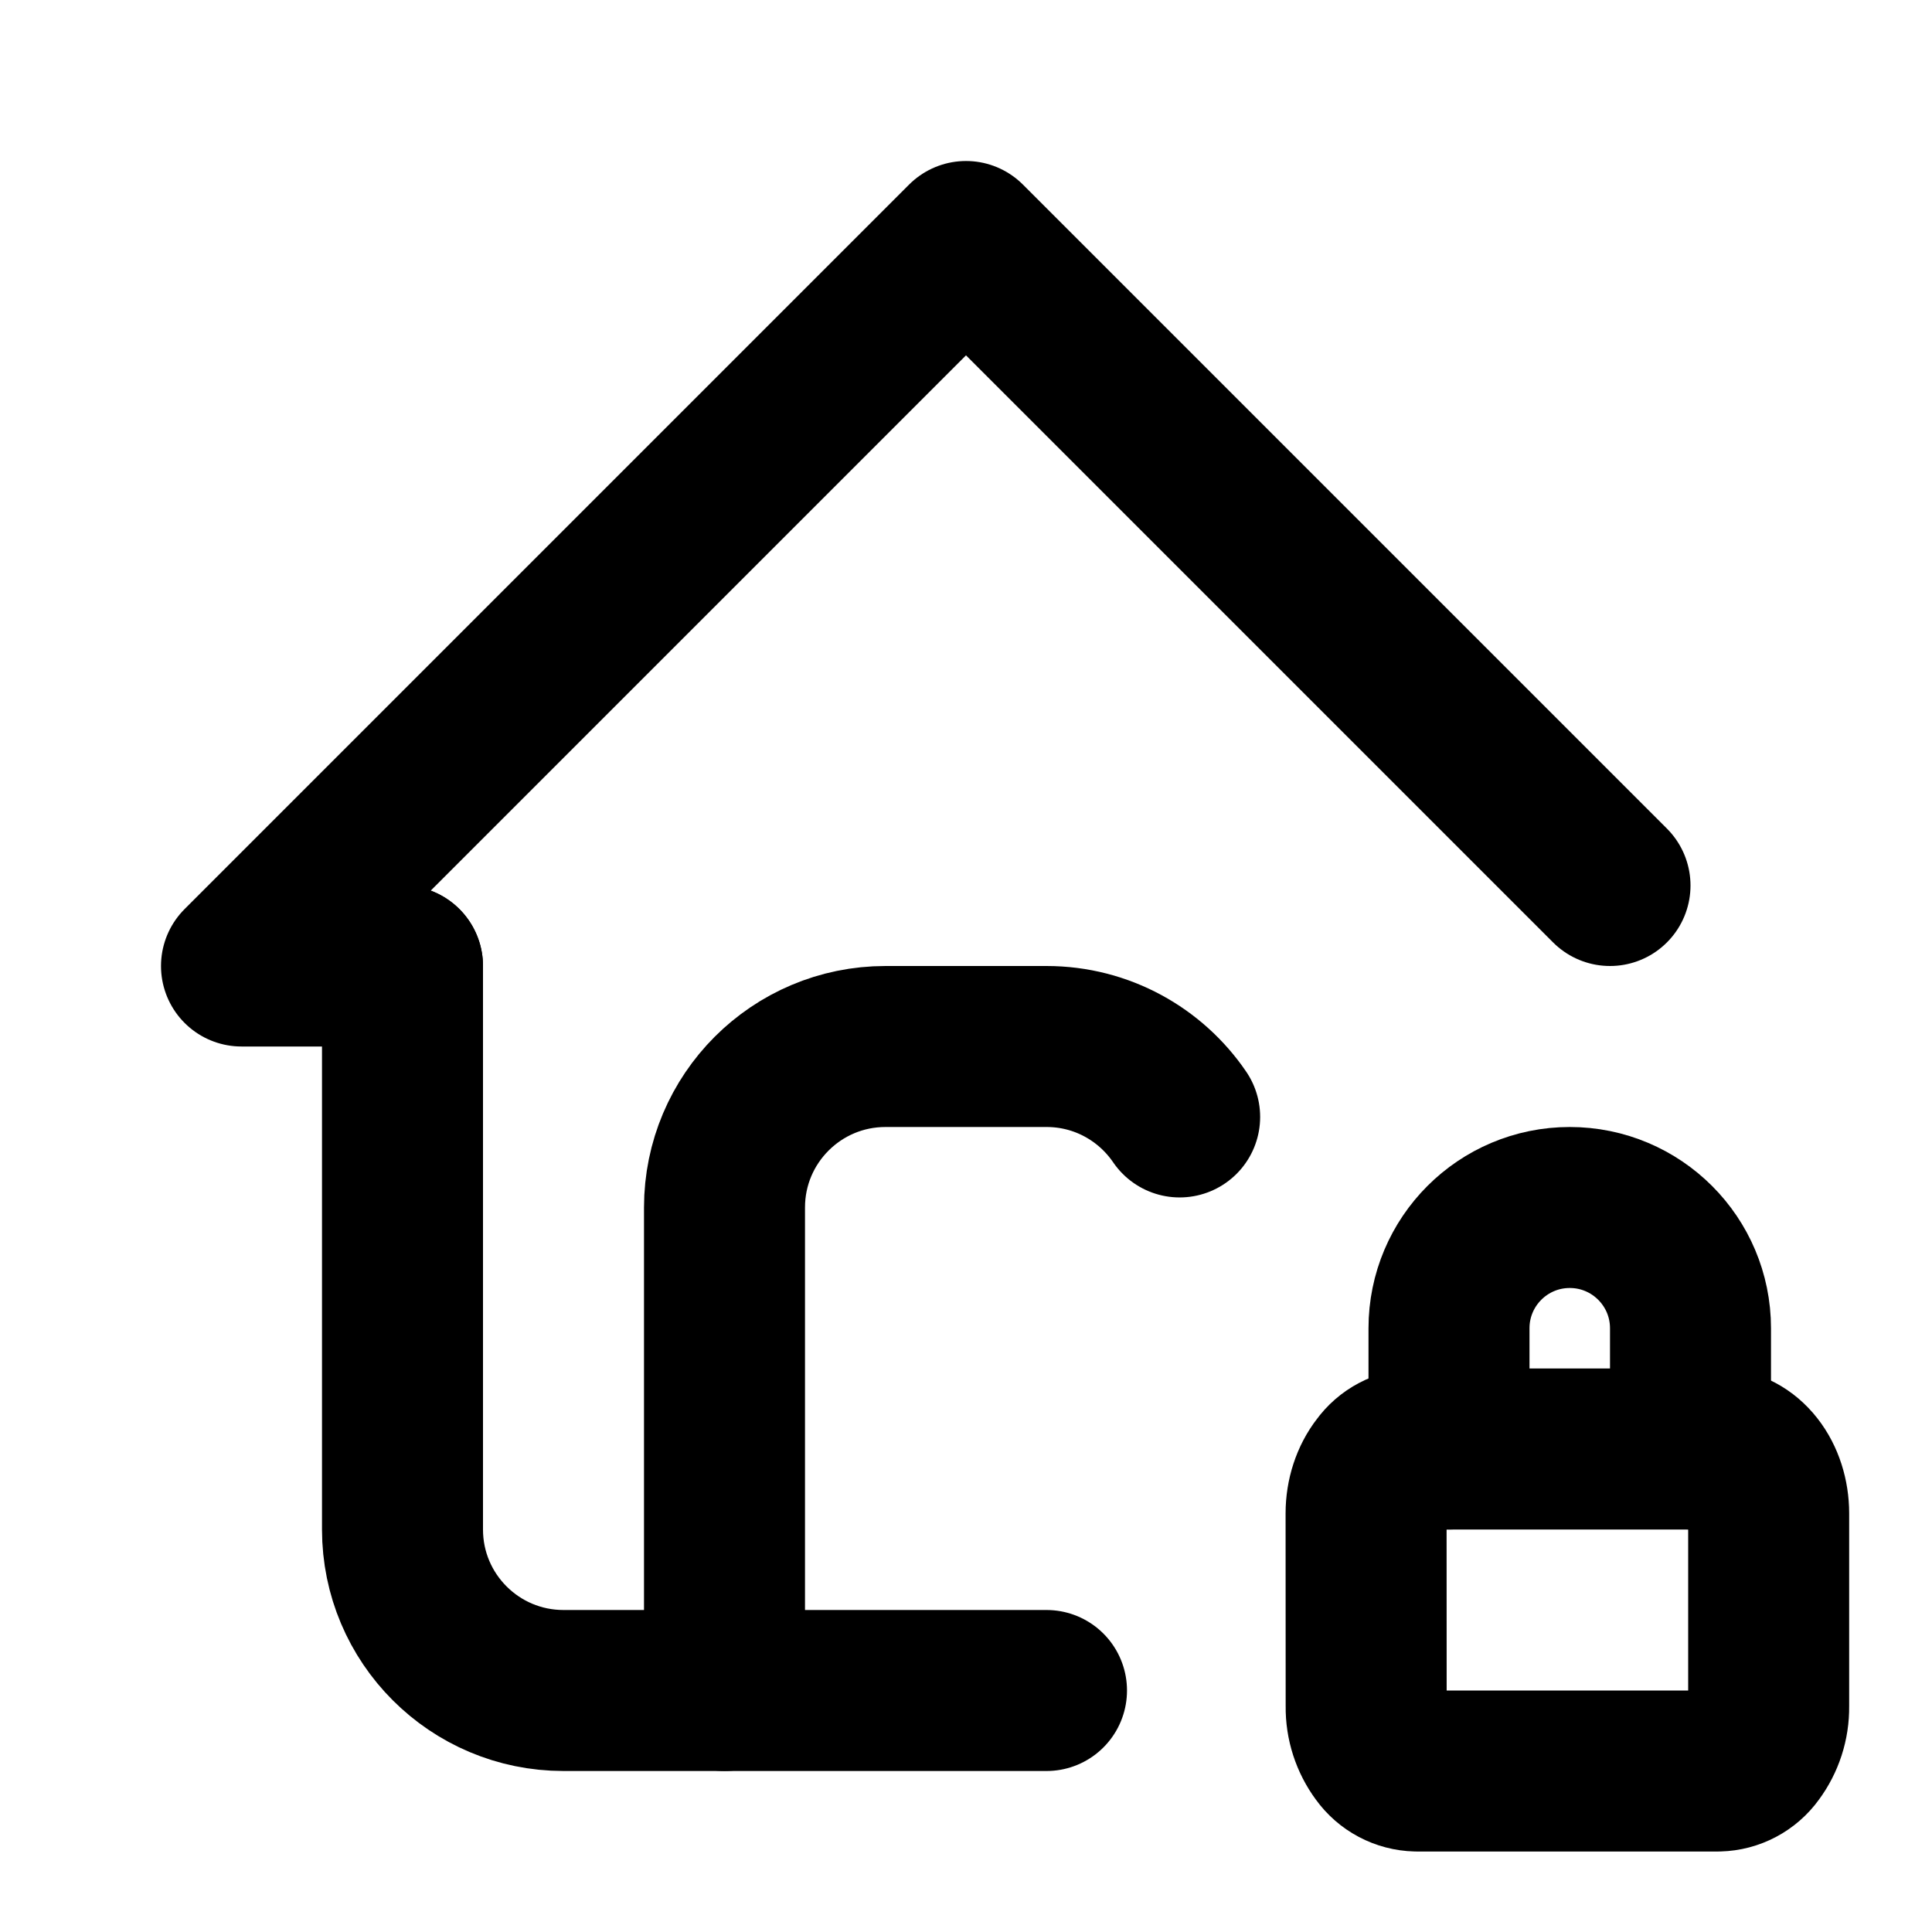
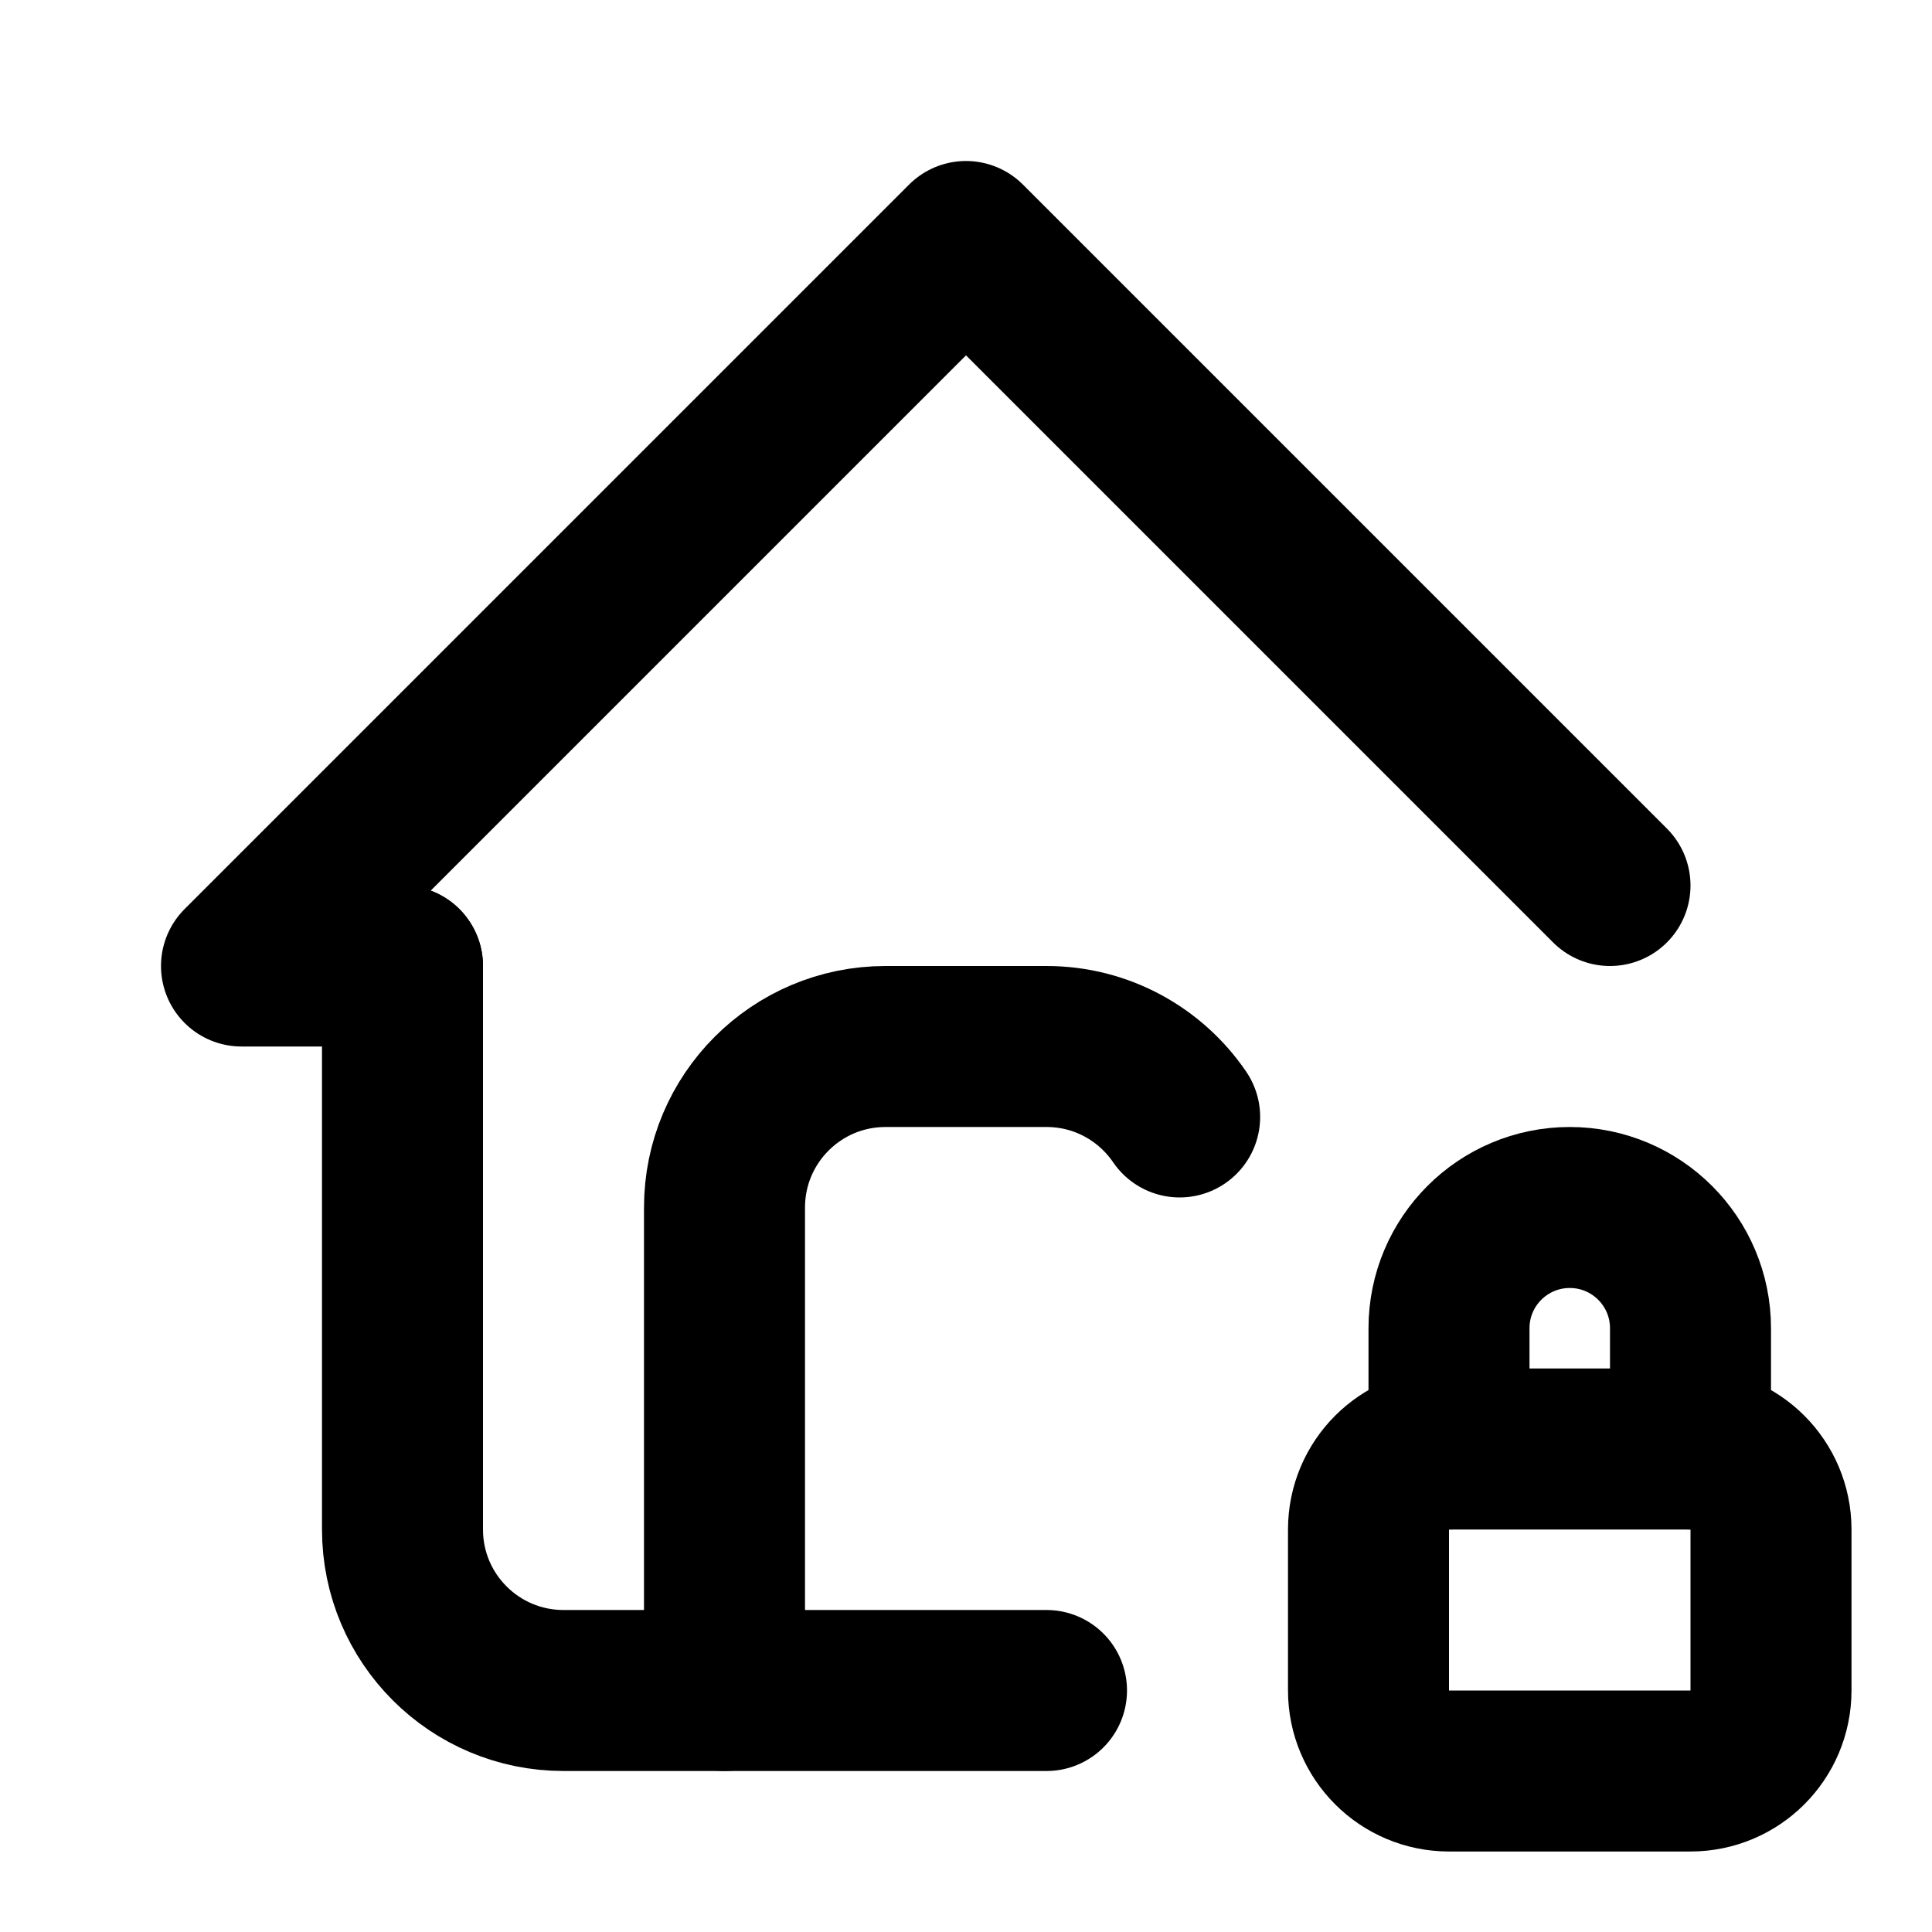
<svg xmlns="http://www.w3.org/2000/svg" width="24" height="24" viewBox="0 0 24 24" fill="none" stroke="currentColor" stroke-width="2" stroke-linecap="round" stroke-linejoin="round">
  <path d="M5 12h-2l9 -9l8 8" />
  <path d="M5 12v7a2 2 0 0 0 2 2h6" />
  <path d="M9 21v-6a2 2 0 0 1 2 -2h2c.688 0 1.294 .347 1.654 .875" />
-   <path d="M16.97 18.8c0 -.212 .067 -.416 .184 -.566a.56 .56 0 0 1 .442 -.234h3.75c.165 0 .324 .084 .442 .234s.183 .354 .183 .566v2.4a.93 .93 0 0 1 -.183 .566a.56 .56 0 0 1 -.442 .234h-3.75a.56 .56 0 0 1 -.442 -.234a.93 .93 0 0 1 -.183 -.566z" />
+   <path d="M17 19a1 1 0 011-1h3a1 1 0 011 1v2a1 1 0 01-1 1h-3a1 1 0 01-1-1V19" />
  <path d="M18 18v-1.5a1.5 1.5 0 1 1 3 0v1.5" />
</svg>
